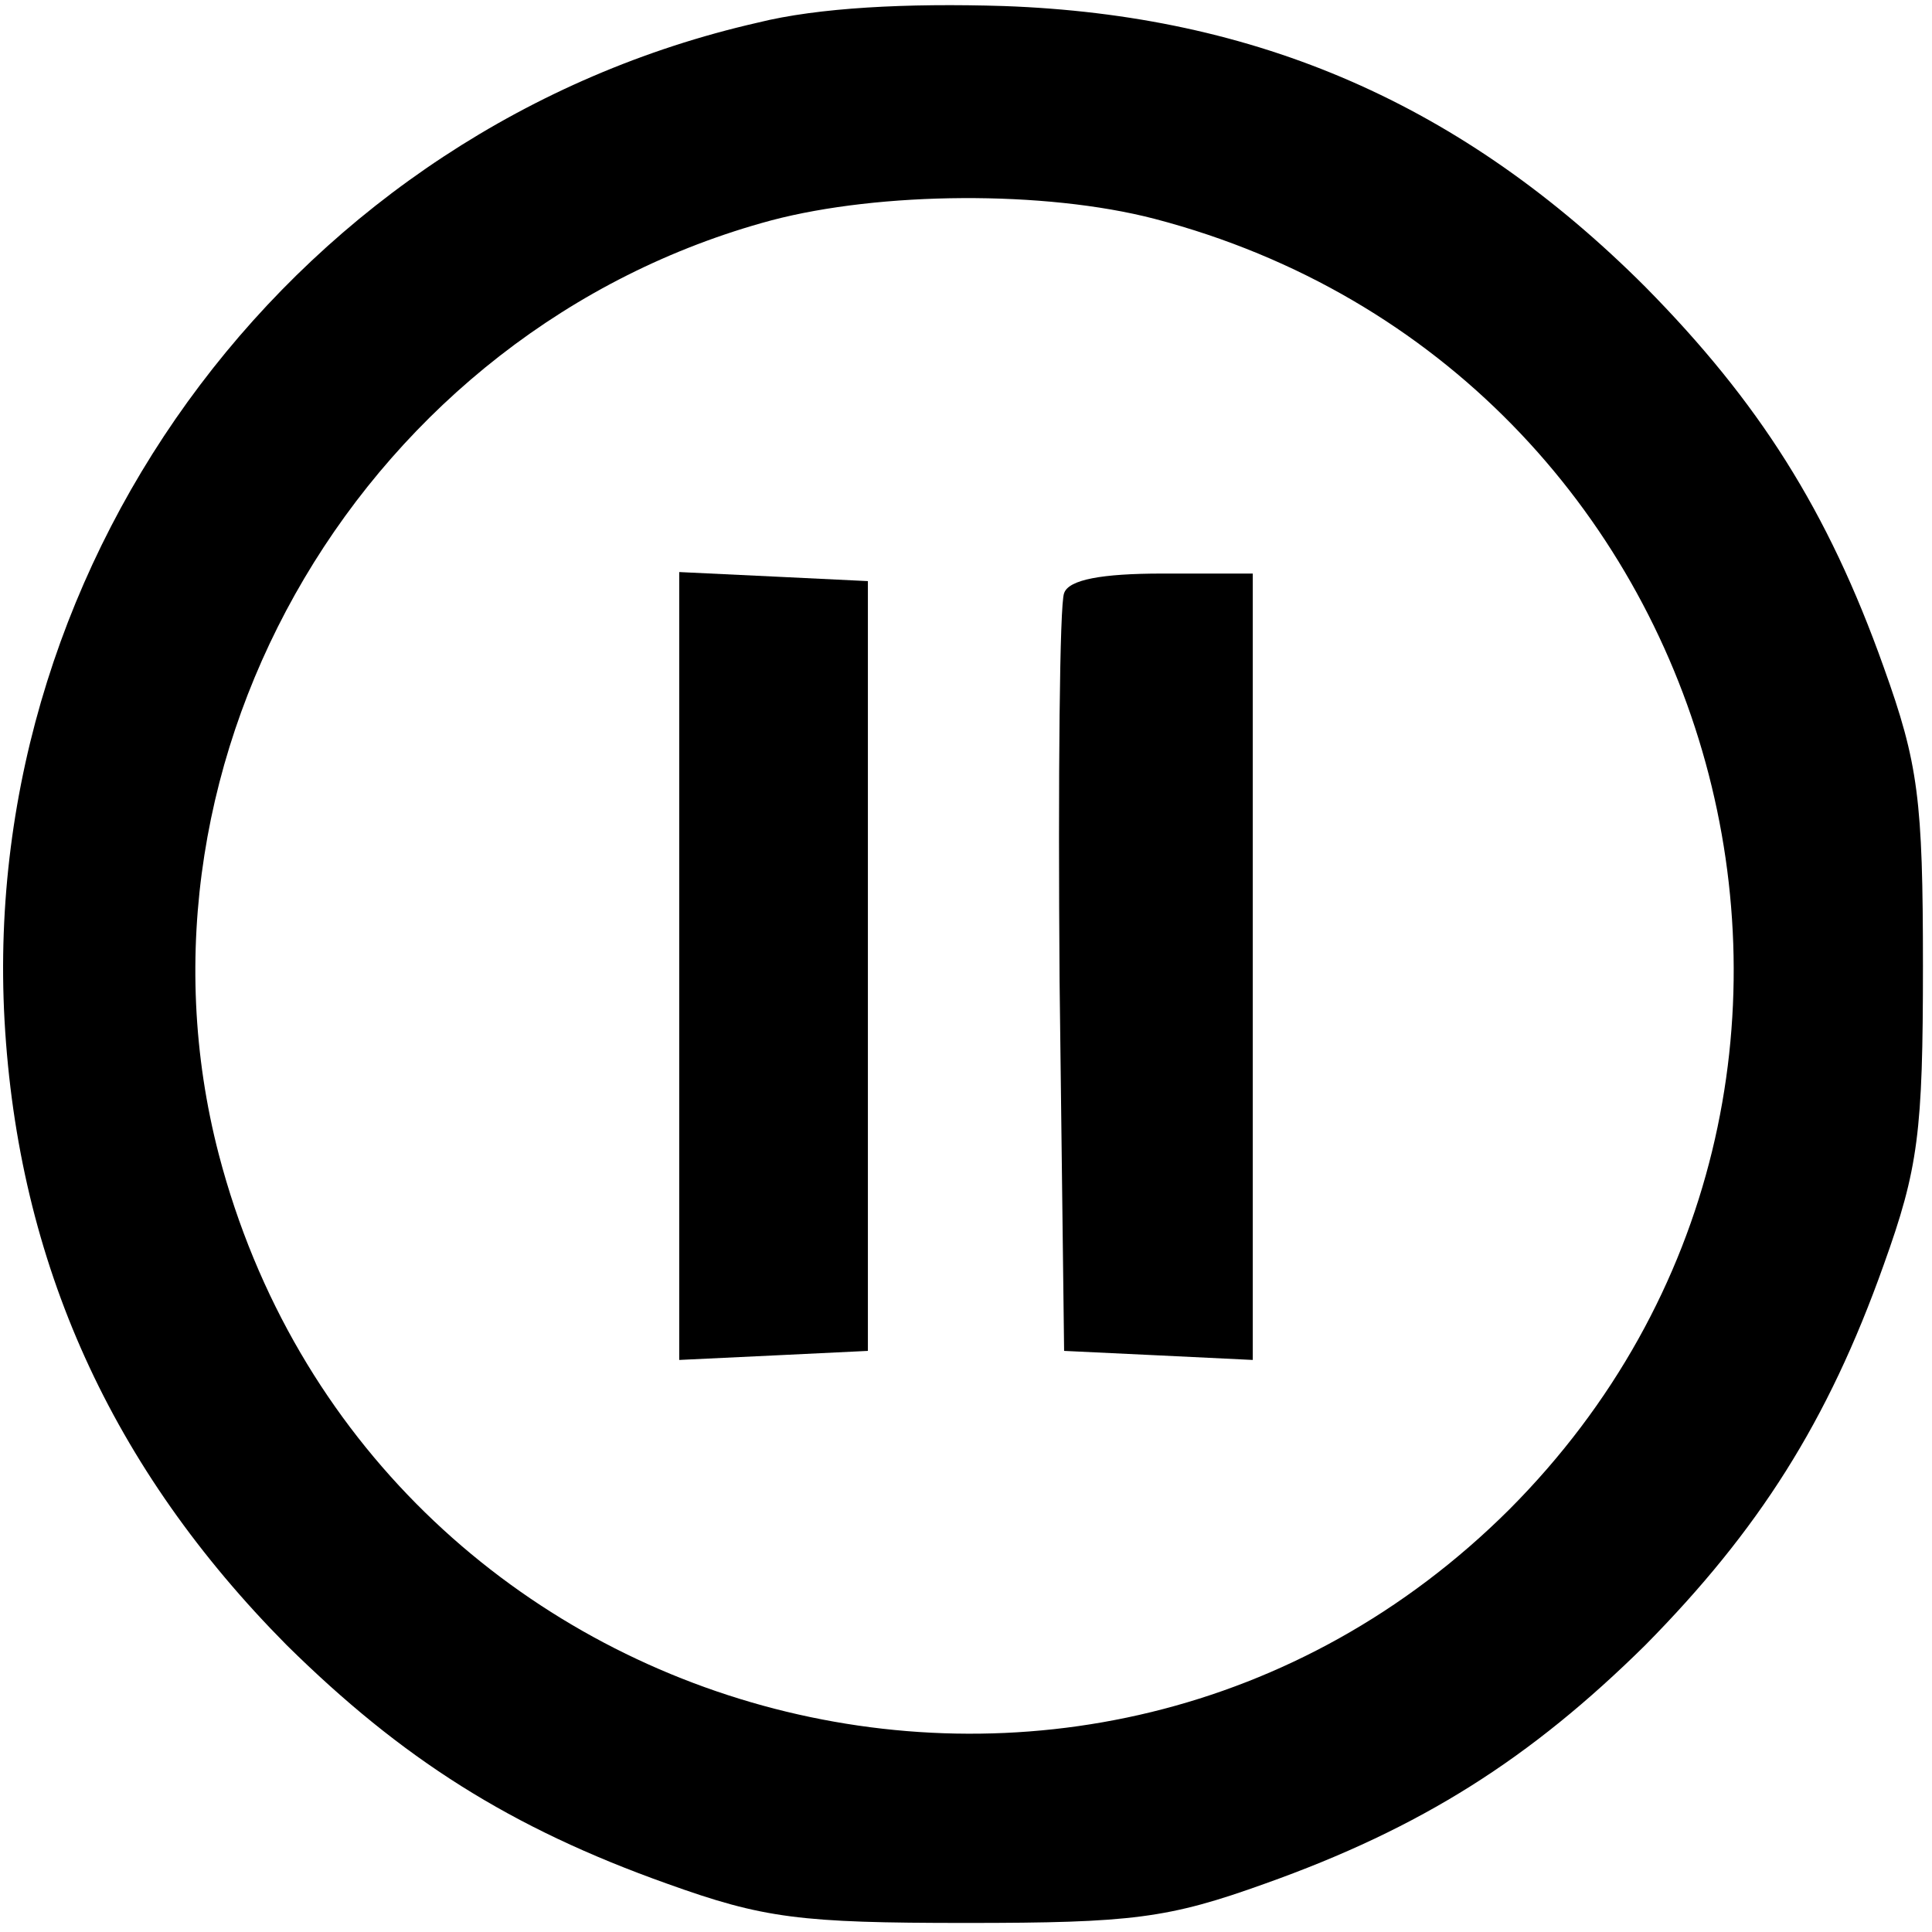
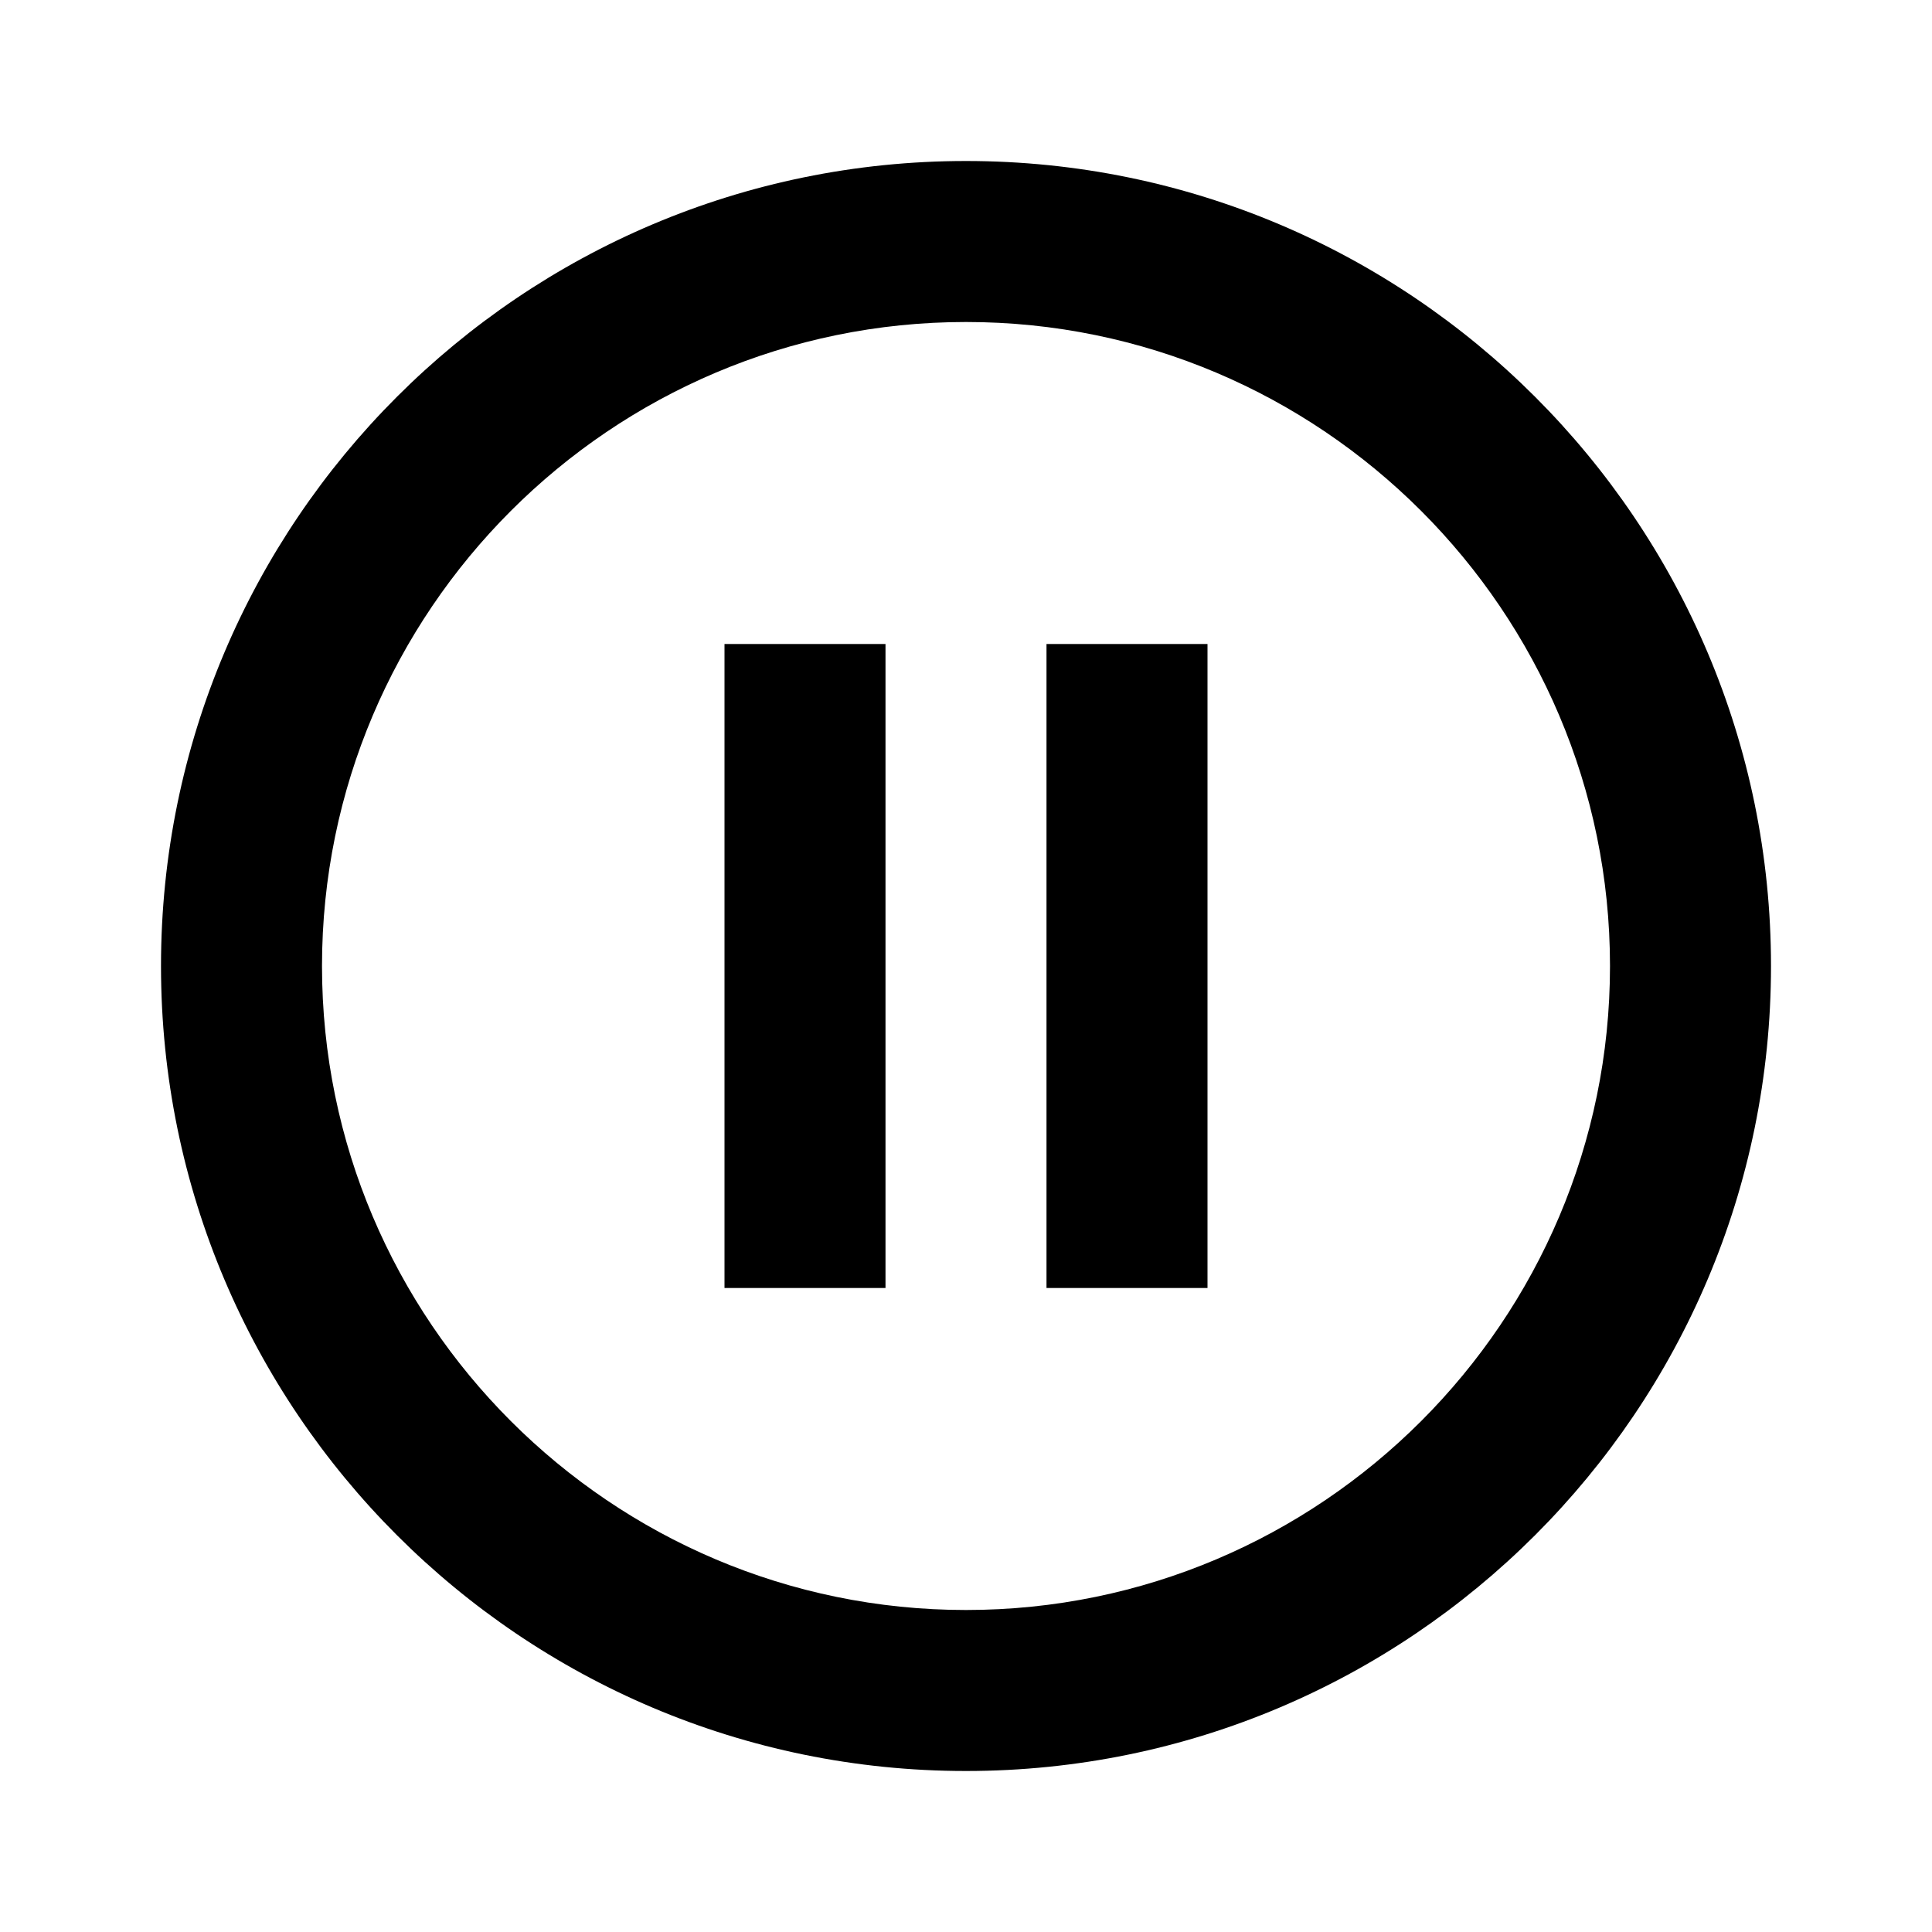
- <svg xmlns="http://www.w3.org/2000/svg" version="1.0" width="128pt" height="128pt" viewBox="0 0 128 128" preserveAspectRatio="xMidYMid meet">
-   <g transform="translate(0,128) scale(0.1,-0.1)" fill="#000000" stroke="none">
-     <path d="M502 1265 c-303 -69 -516 -351 -499 -661 9 -161 71 -297 187 -414 76 -75 148 -121 252 -158 64 -23 88 -26 198 -26 110 0 134 3 198 26 104 37 176 83 252 158 75 76 121 148 158 252 23 64 26 88 26 198 0 110 -3 134 -26 198 -37 104 -83 176 -158 252 -121 121 -257 180 -425 186 -64 2 -123 -1 -163 -11z m263 -130 c382 -100 513 -576 235 -855 -279 -278 -755 -147 -855 235 -69 265 98 547 366 619 72 19 181 20 254 1z" />
-     <path d="M450 640 l0 -261 63 3 62 3 0 255 0 255 -62 3 -63 3 0 -261z" />
-     <path d="M705 887 c-3 -7 -4 -123 -3 -257 l3 -245 63 -3 62 -3 0 261 0 260 -60 0 c-40 0 -62 -4 -65 -13z" />
-   </g>
+ <svg xmlns="http://www.w3.org/2000/svg" fill="#000000" height="24" viewBox="0 0 24 24" width="24">
+   <path d="M0 0h24v24H0z" fill="none" />
+   <path d="M9 16h2V8H9v8zm3-14C6.48 2 2 6.48 2 12s4.48 10 10 10 10-4.48 10-10S17.52 2 12 2zm0 18c-4.41 0-8-3.59-8-8s3.59-8 8-8 8 3.59 8 8-3.59 8-8 8zm1-4h2V8h-2v8z" />
</svg>
